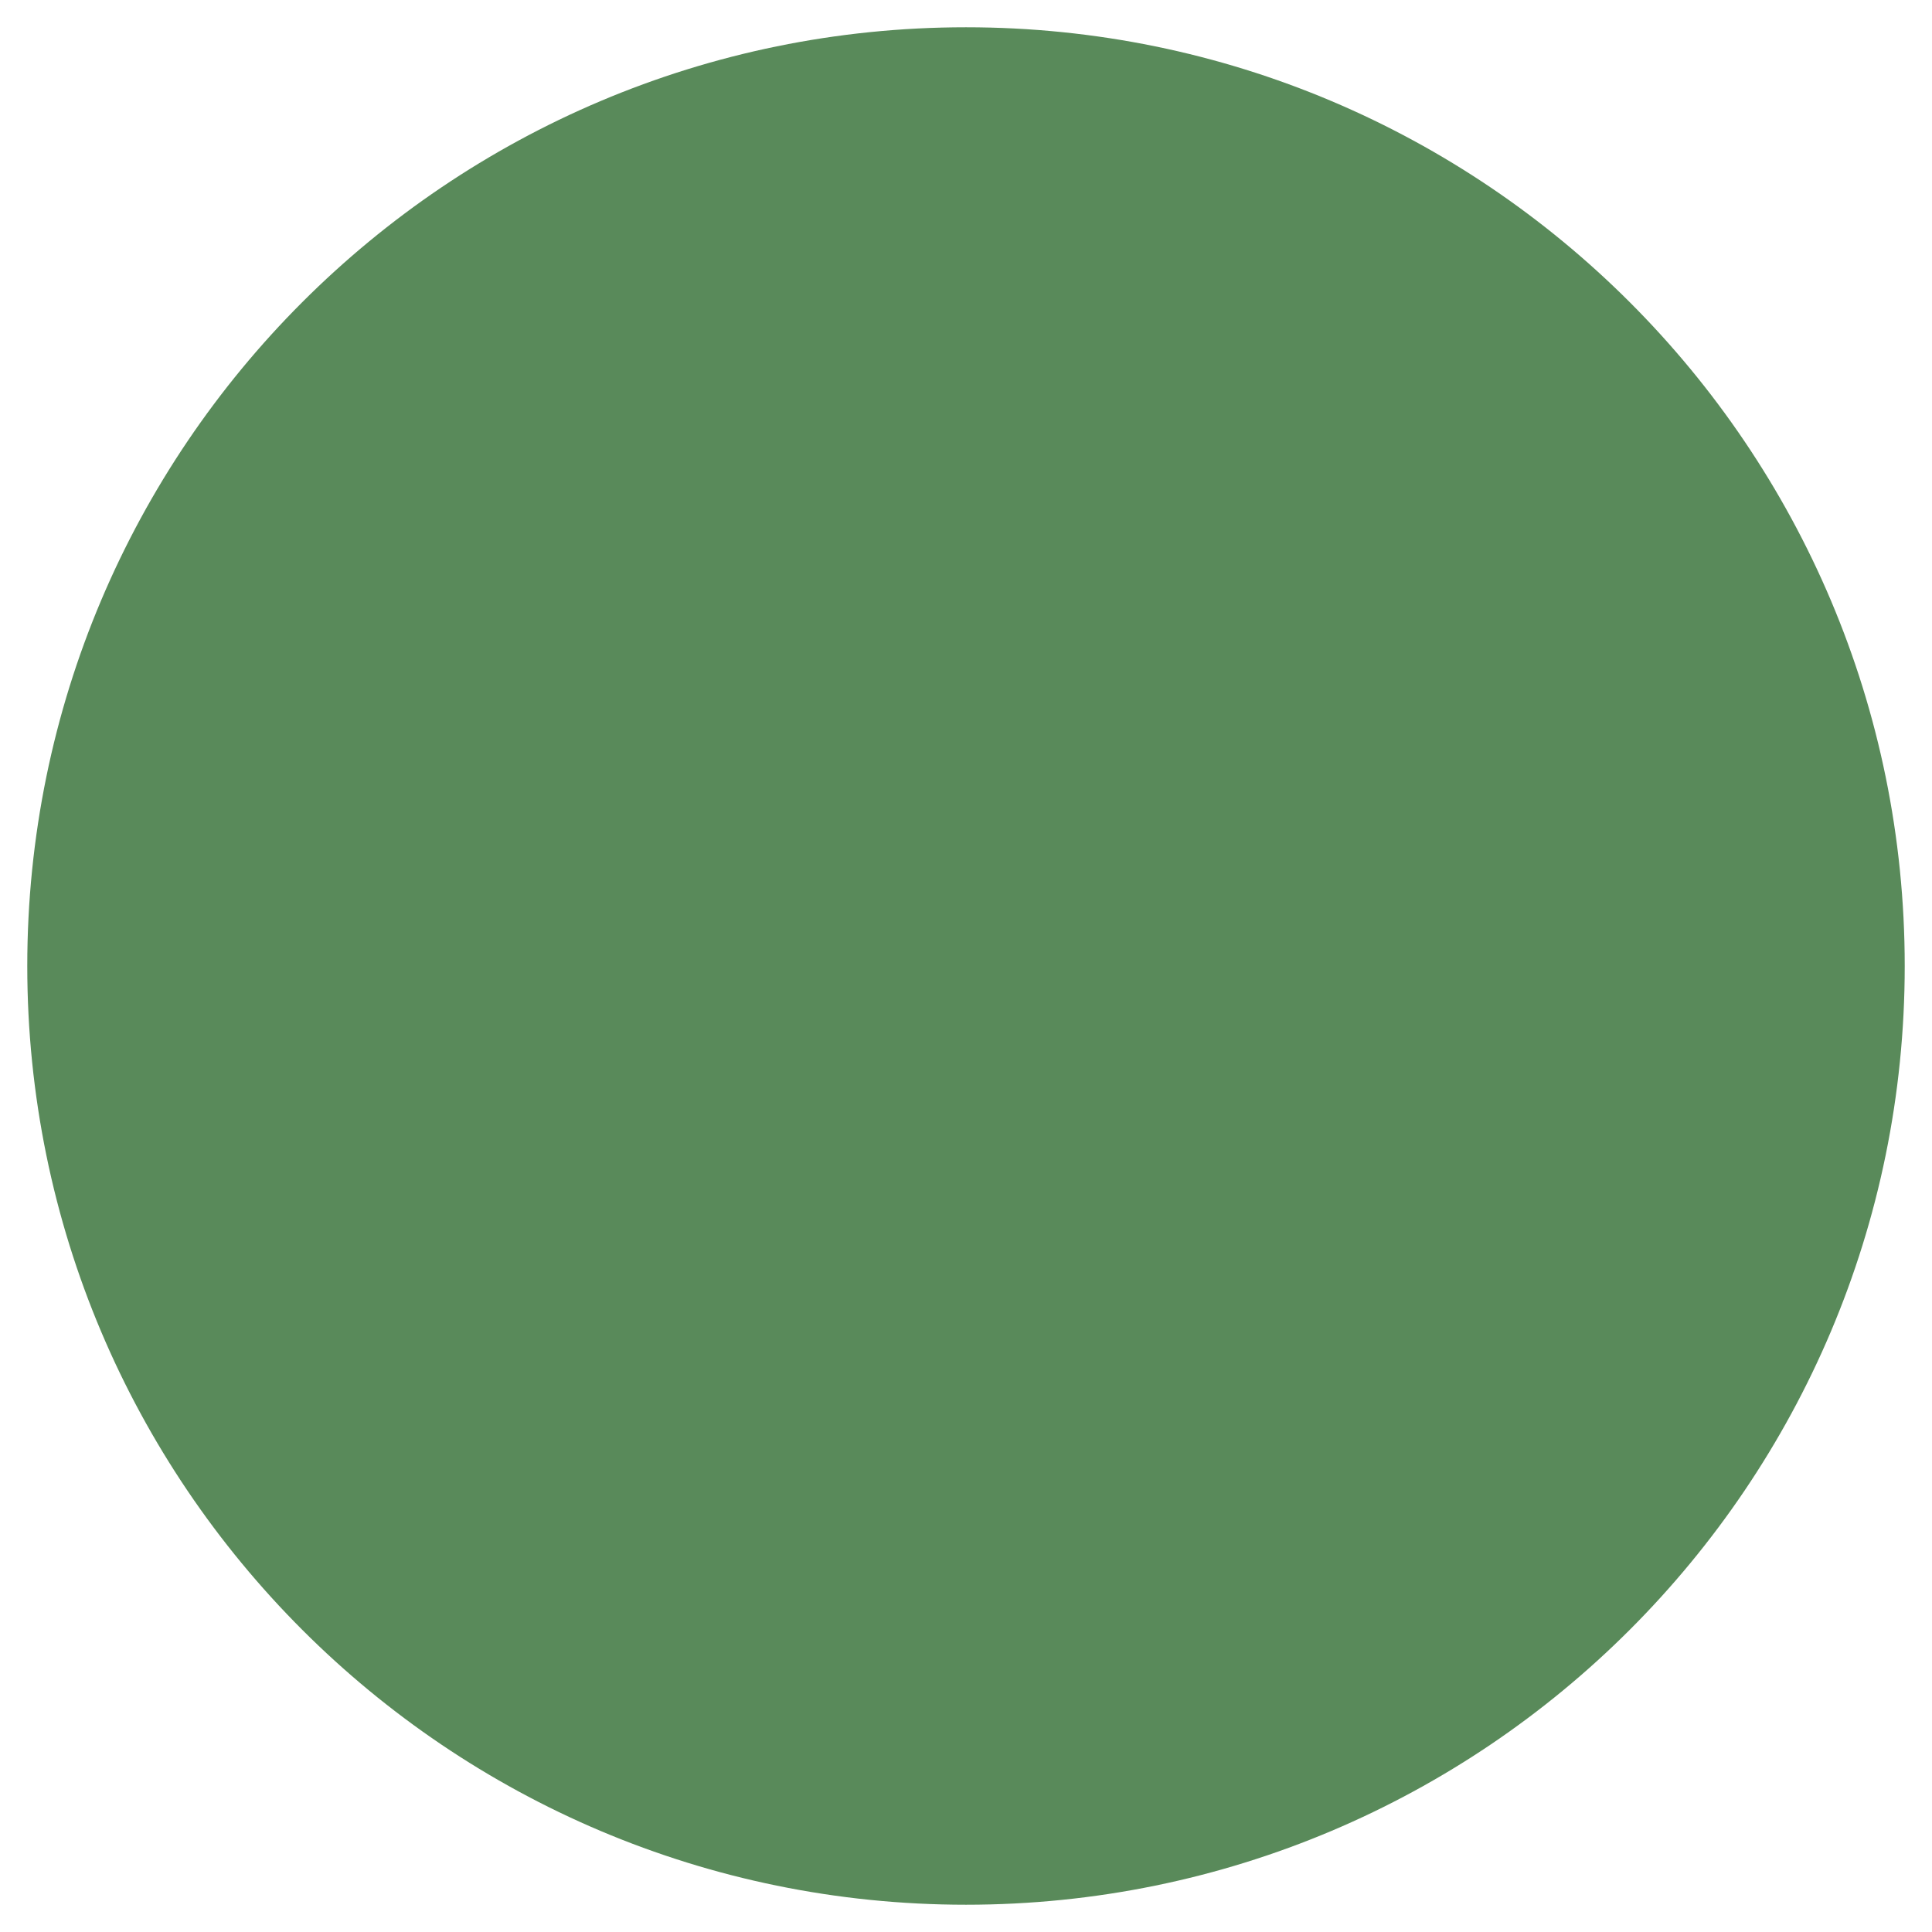
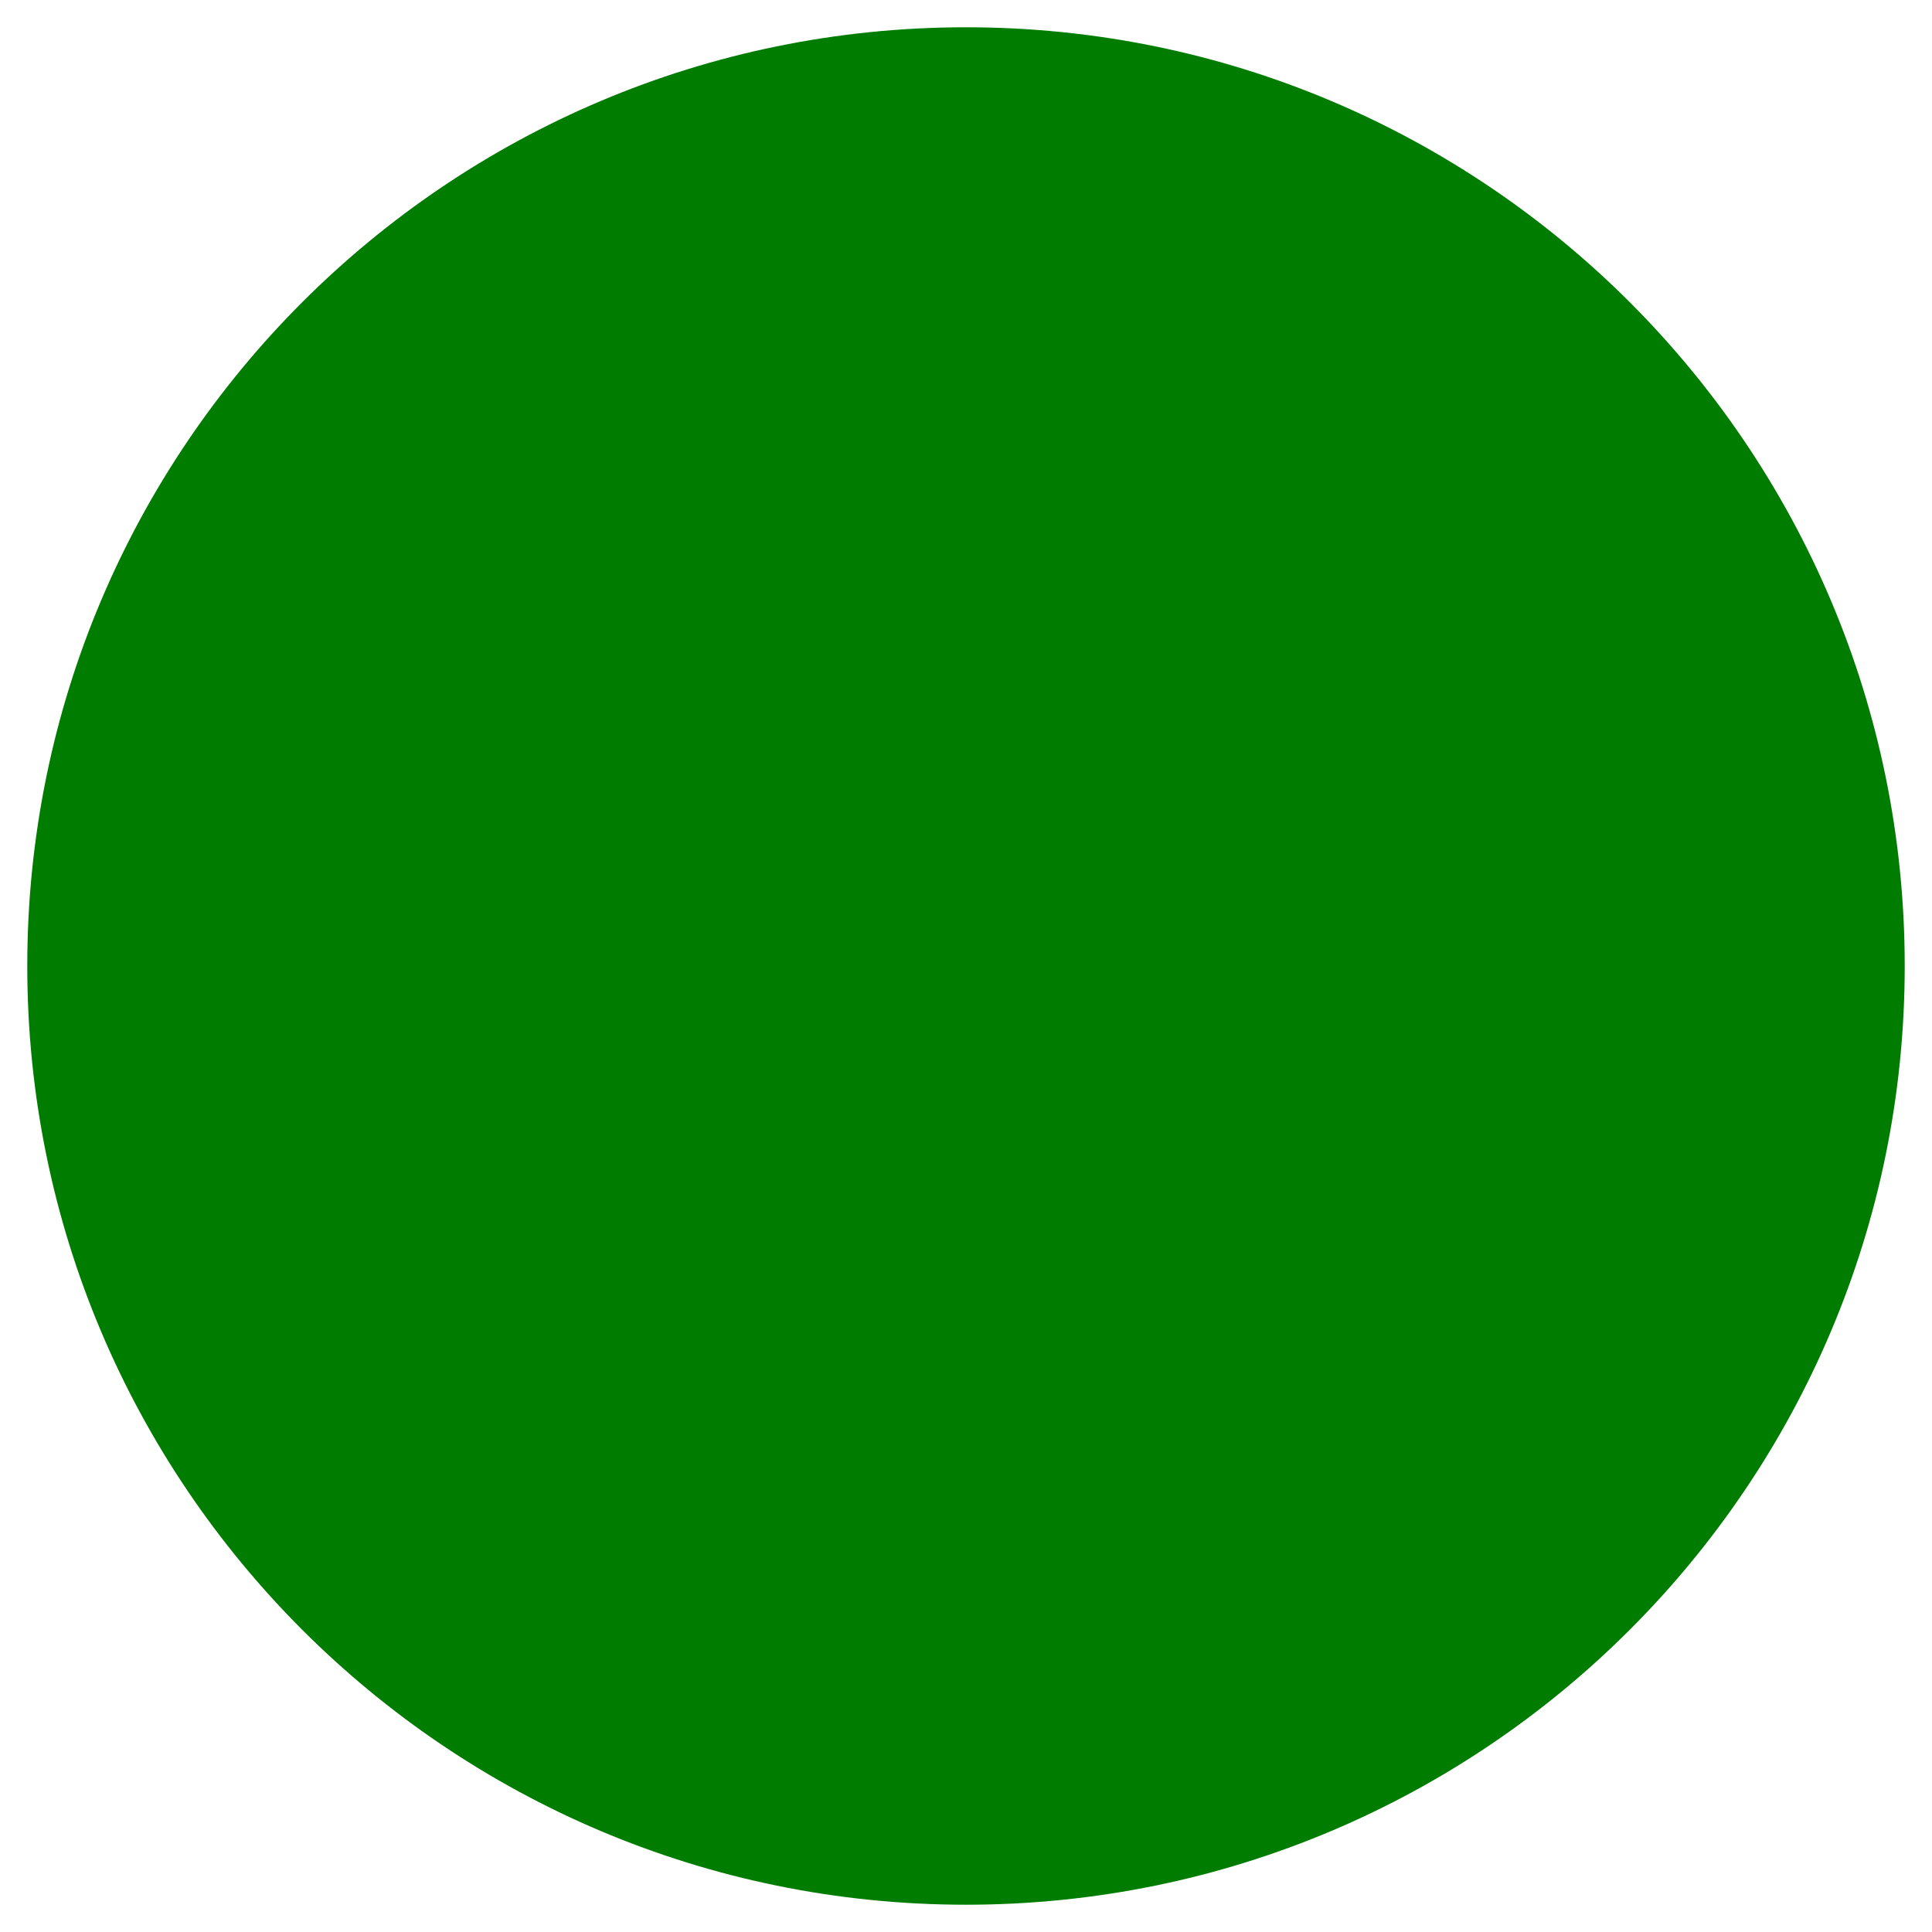
<svg xmlns="http://www.w3.org/2000/svg" version="1.1" id="Layer_1" x="0px" y="0px" viewBox="0 0 85 85" style="enable-background:new 0 0 85 85;" xml:space="preserve">
  <style type="text/css">
- 	.st0{fill:#598A5A;}
+ 	.st0{fill:#007D00;}
</style>
  <circle class="st0" cx="42.5" cy="42.5" r="41.3" />
</svg>
